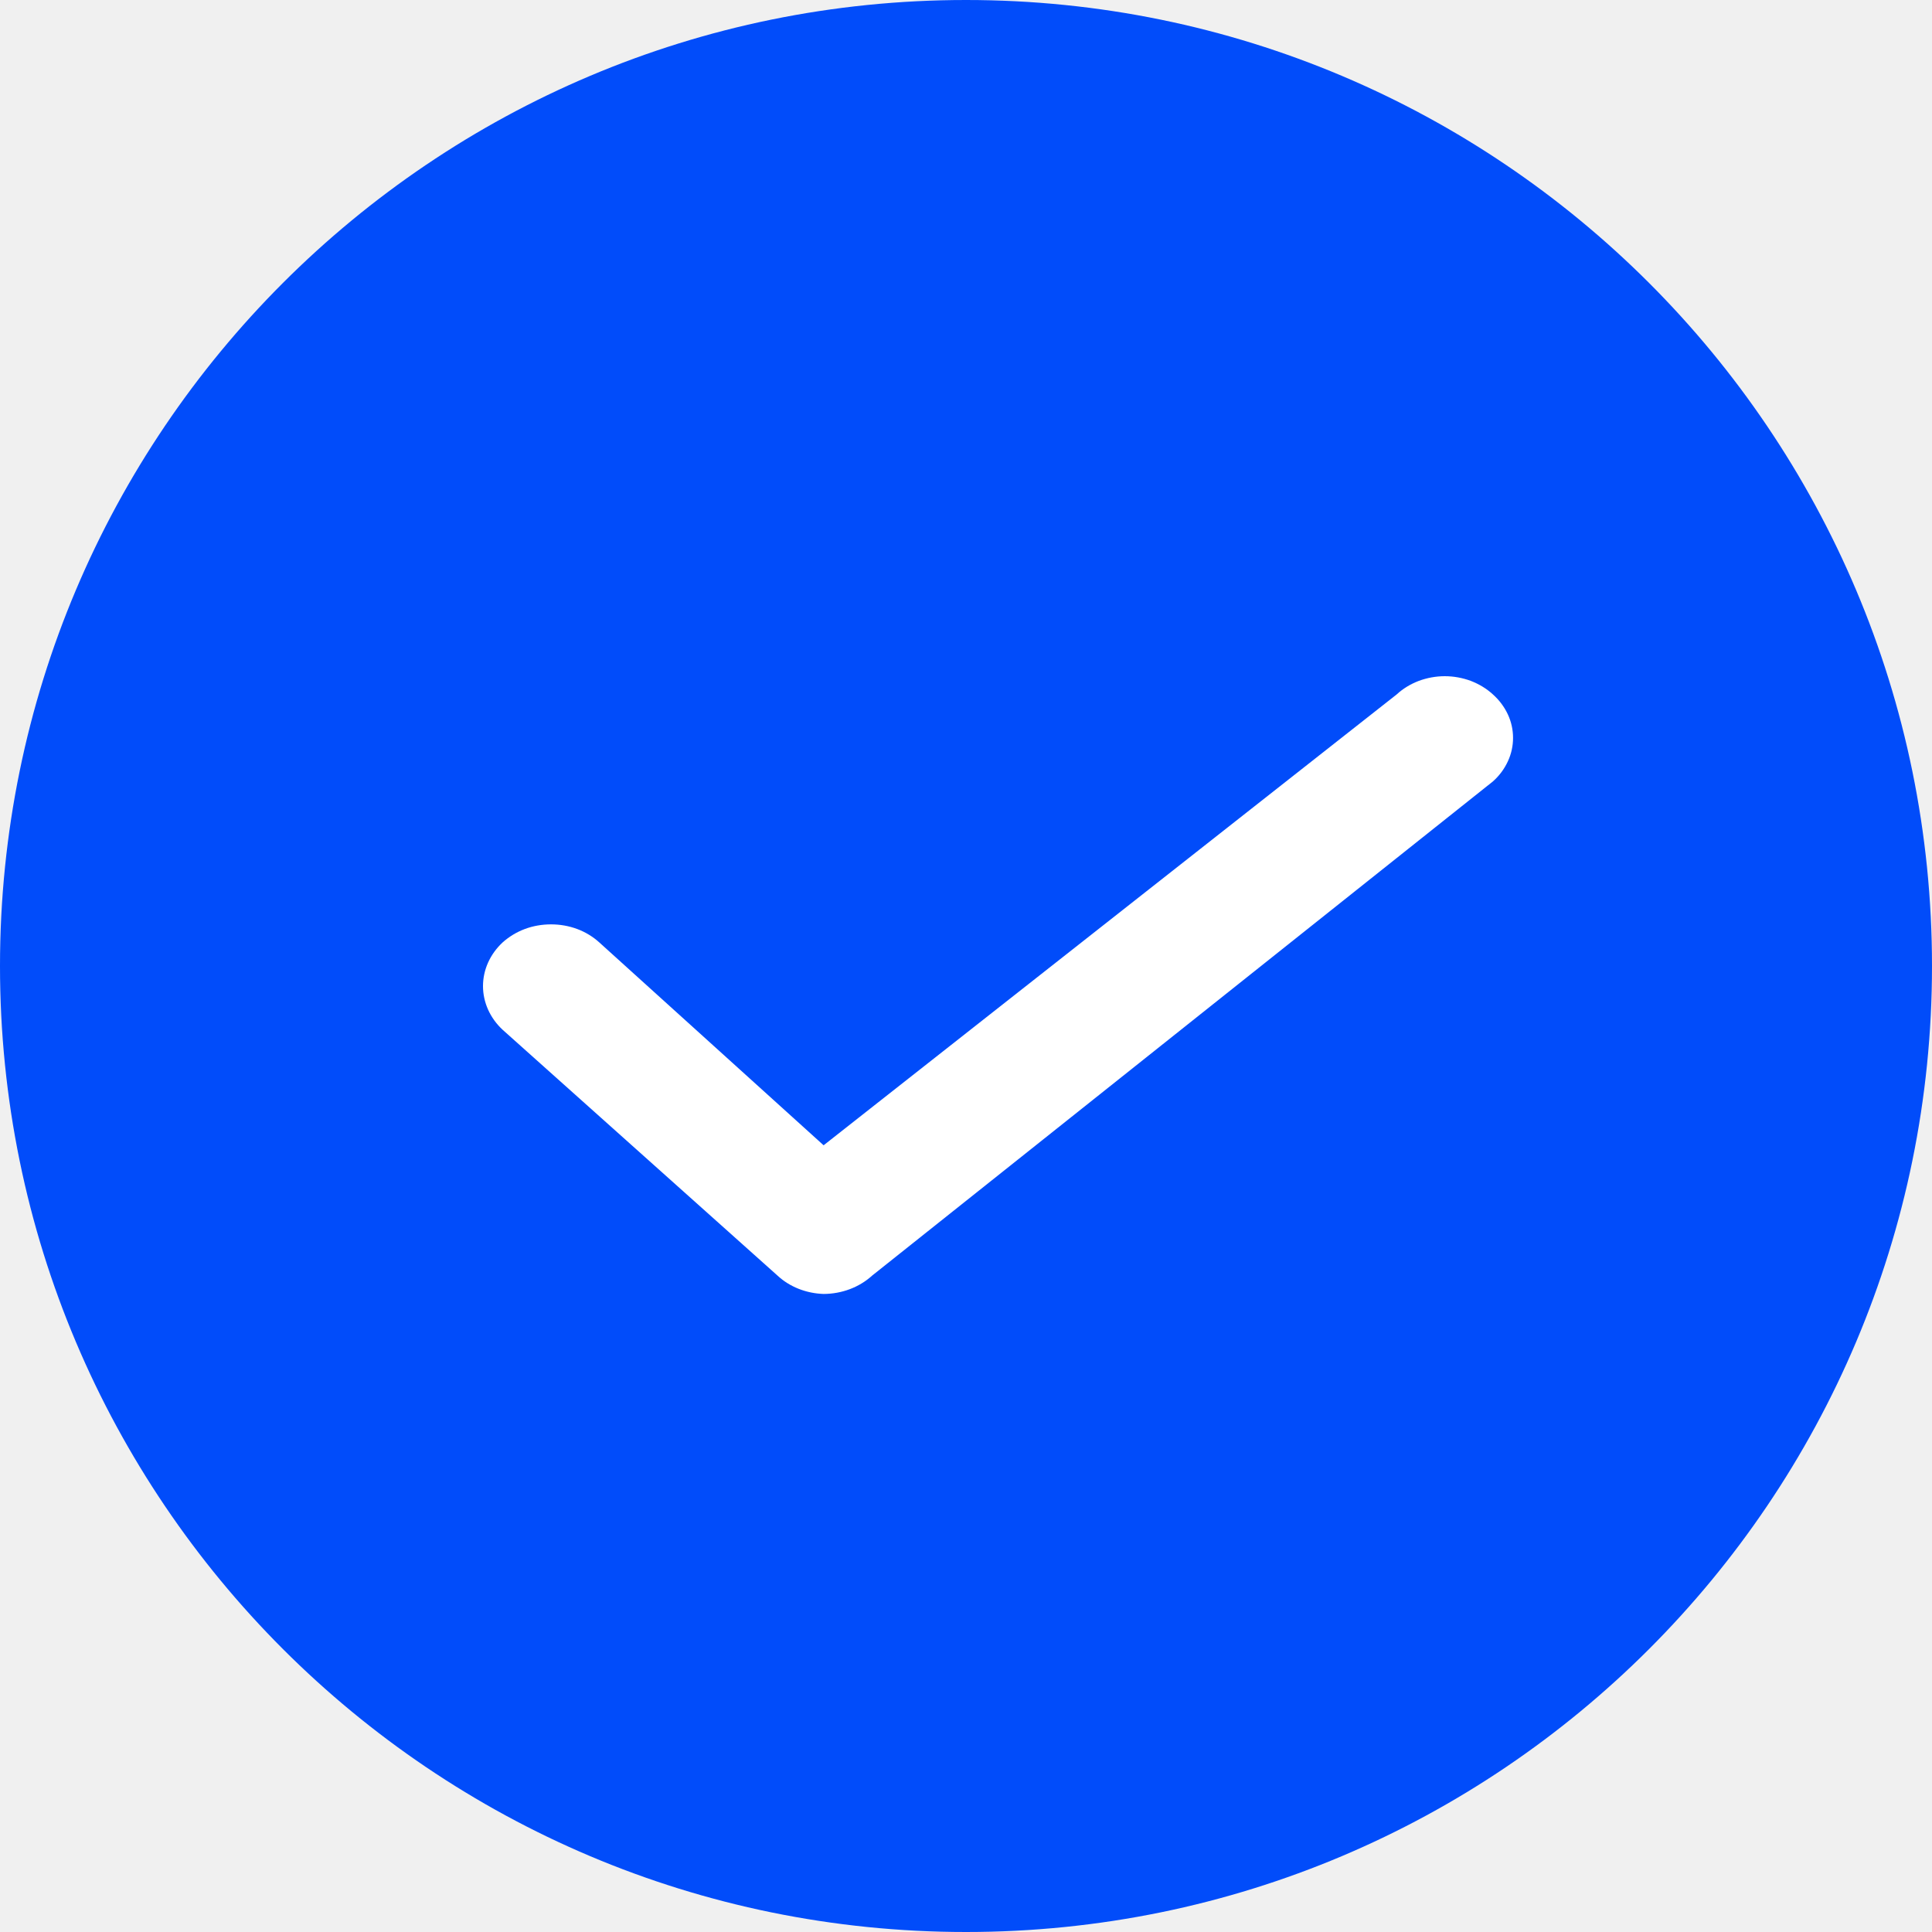
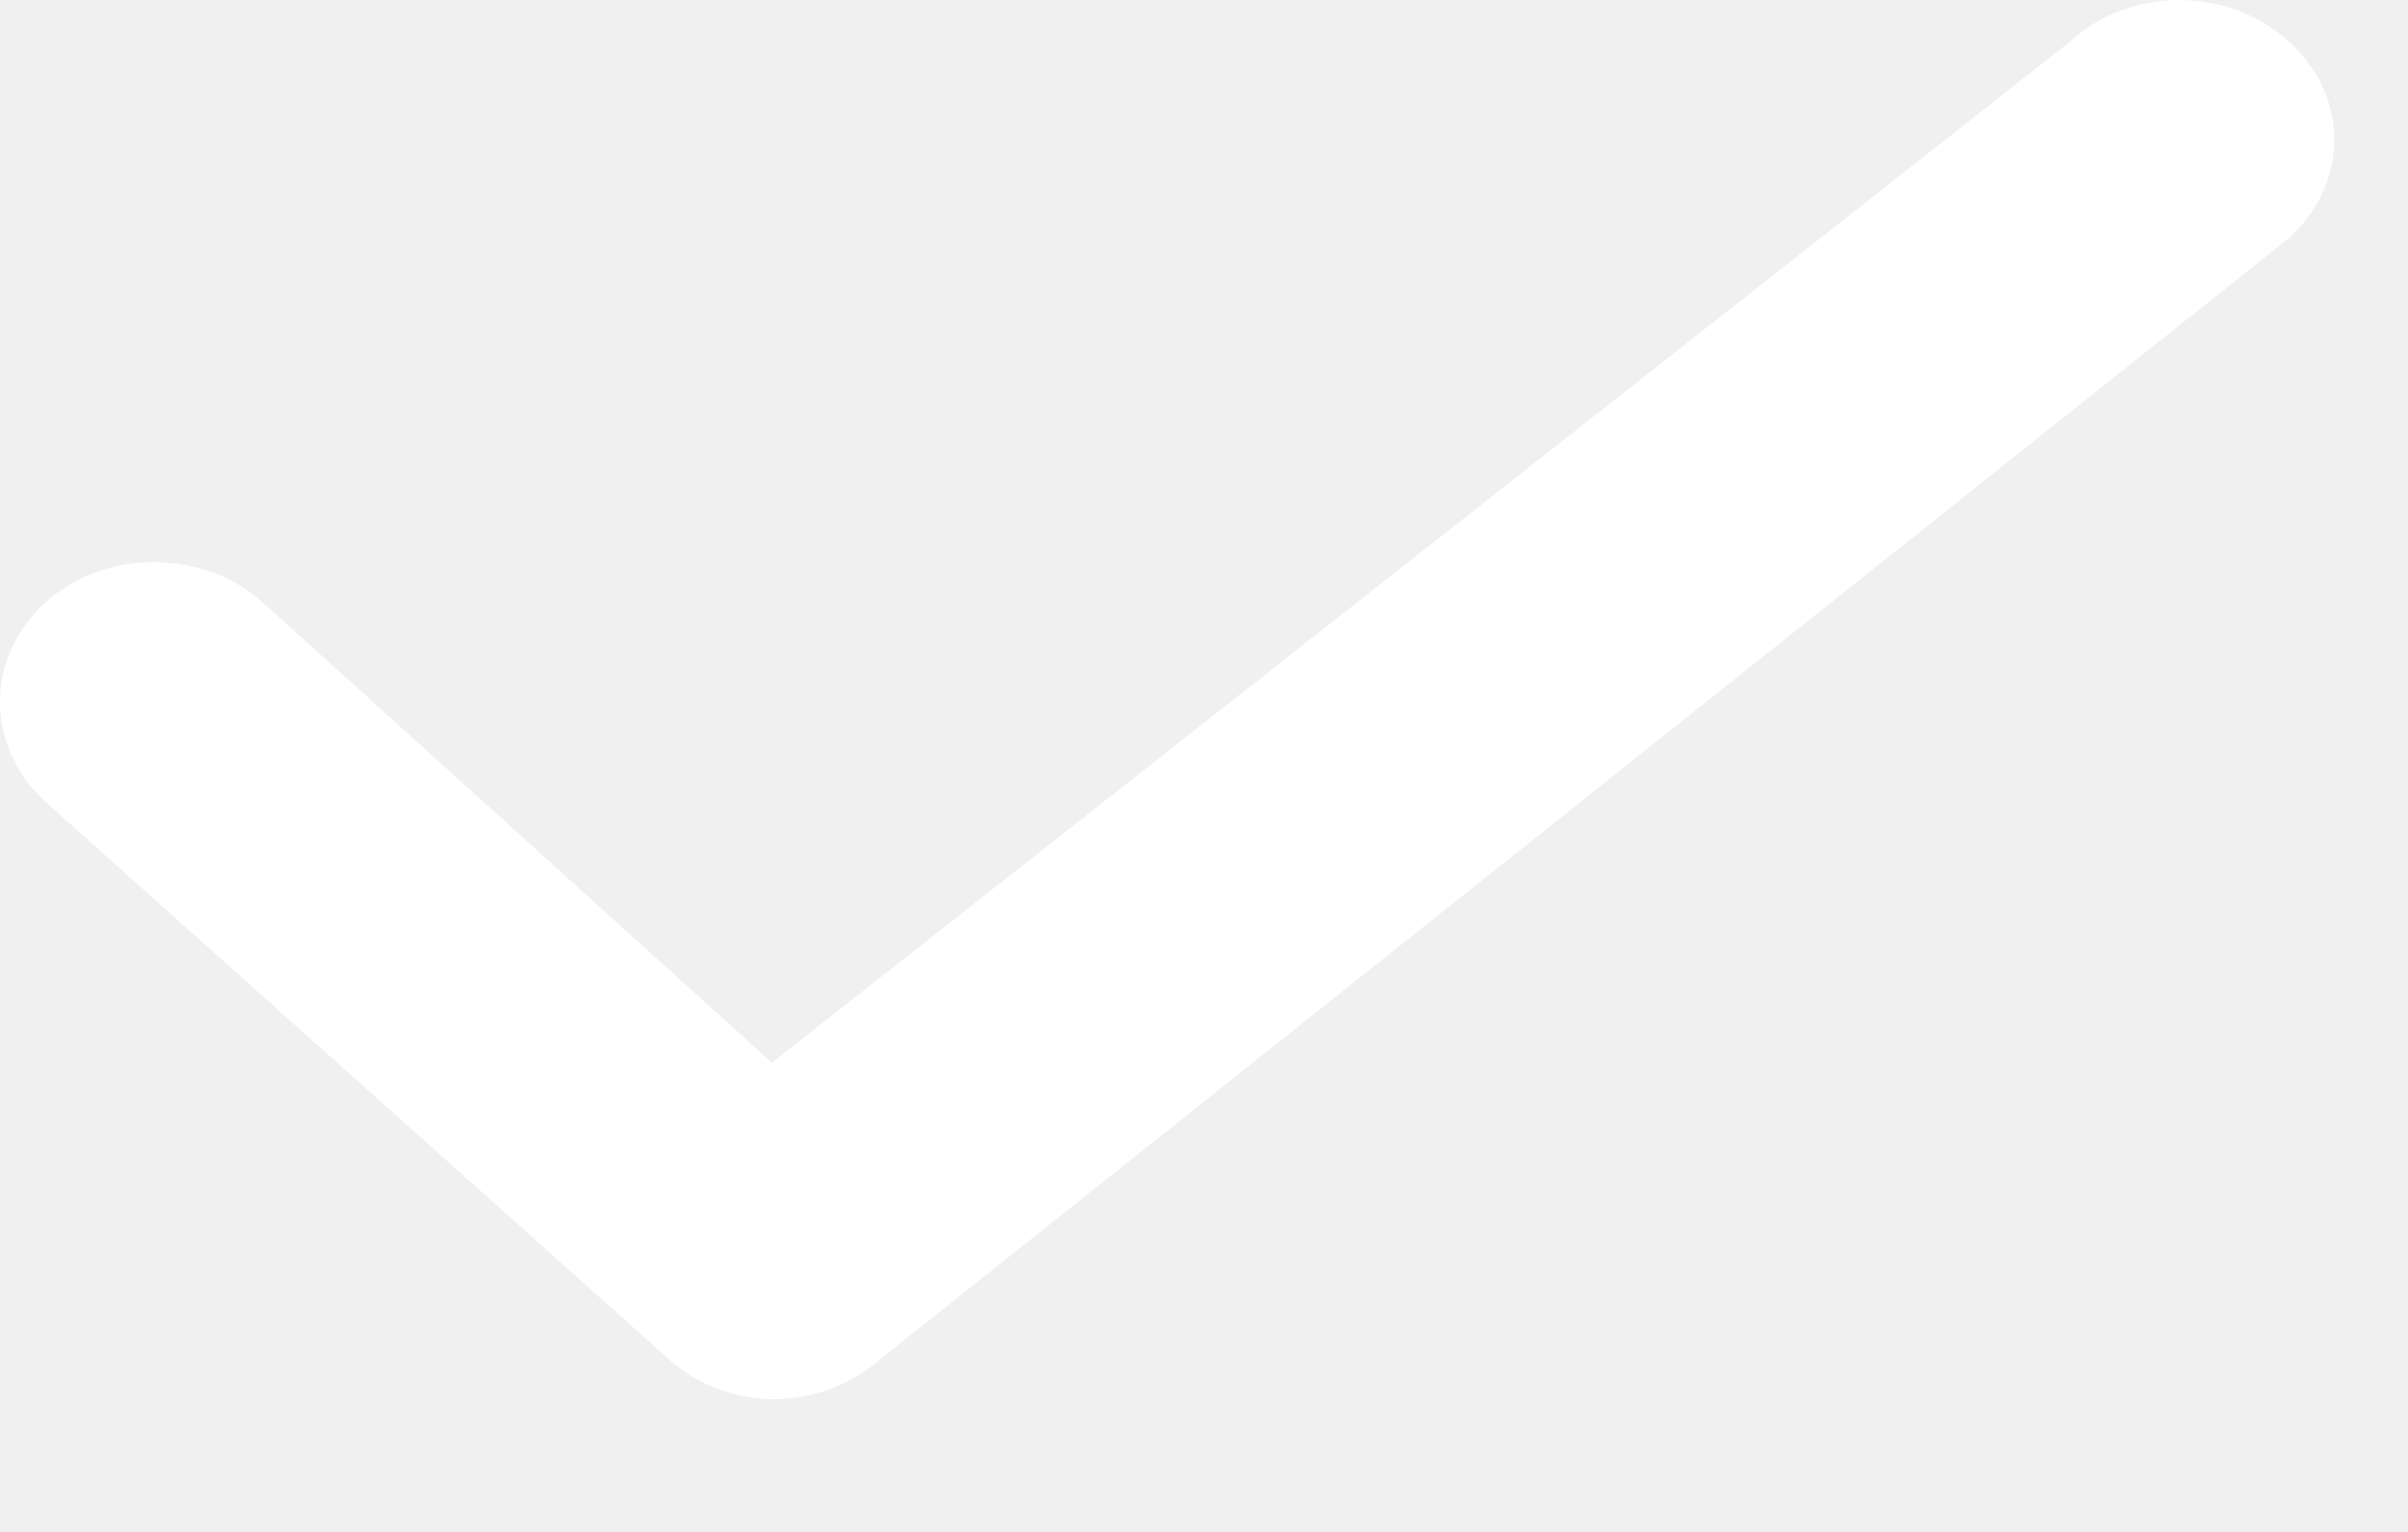
- <svg xmlns="http://www.w3.org/2000/svg" width="20" height="20" viewBox="0 0 20 20" fill="none">
-   <g clip-path="url(#clip0_601_199)">
-     <circle cx="10" cy="10" r="10" fill="#014CFA" />
-     <path d="M8.526 13.395C8.346 13.389 8.175 13.322 8.05 13.206L5.203 10.66C5.073 10.539 5 10.377 5 10.208C5 10.039 5.073 9.877 5.203 9.756C5.269 9.697 5.347 9.649 5.433 9.617C5.518 9.585 5.611 9.569 5.704 9.569C5.797 9.569 5.889 9.585 5.975 9.617C6.061 9.649 6.139 9.697 6.204 9.756L8.526 11.856L14.458 7.189C14.523 7.129 14.6 7.082 14.686 7.049C14.772 7.017 14.864 7 14.956 7C15.049 7 15.141 7.017 15.227 7.049C15.312 7.082 15.39 7.129 15.455 7.189C15.521 7.248 15.573 7.318 15.609 7.395C15.645 7.472 15.663 7.555 15.663 7.639C15.663 7.722 15.645 7.805 15.609 7.882C15.573 7.96 15.521 8.03 15.455 8.089L9.027 13.206C8.895 13.326 8.715 13.394 8.526 13.395Z" fill="white" />
-   </g>
-   <defs>
-     <clipPath id="clip0_601_199">
-       <rect width="20" height="20" fill="white" />
-     </clipPath>
-   </defs>
+ <svg xmlns="http://www.w3.org/2000/svg" width="11" height="7" viewBox="0 0 11 7" fill="none">
+   <path d="M3.526 6.394C3.346 6.389 3.175 6.322 3.05 6.206L0.203 3.66C0.073 3.539 0 3.377 0 3.208C0 3.039 0.073 2.877 0.203 2.756C0.269 2.697 0.347 2.649 0.433 2.617C0.518 2.585 0.611 2.569 0.704 2.569C0.797 2.569 0.889 2.585 0.975 2.617C1.061 2.649 1.139 2.697 1.204 2.756L3.526 4.856L9.458 0.189C9.523 0.129 9.6 0.082 9.686 0.049C9.772 0.017 9.864 0 9.956 0C10.049 0 10.141 0.017 10.227 0.049C10.312 0.082 10.39 0.129 10.455 0.189C10.521 0.248 10.573 0.318 10.609 0.395C10.645 0.472 10.663 0.555 10.663 0.639C10.663 0.722 10.645 0.805 10.609 0.882C10.573 0.96 10.521 1.03 10.455 1.089L4.027 6.206C3.895 6.326 3.715 6.394 3.526 6.394Z" fill="white" />
</svg>
